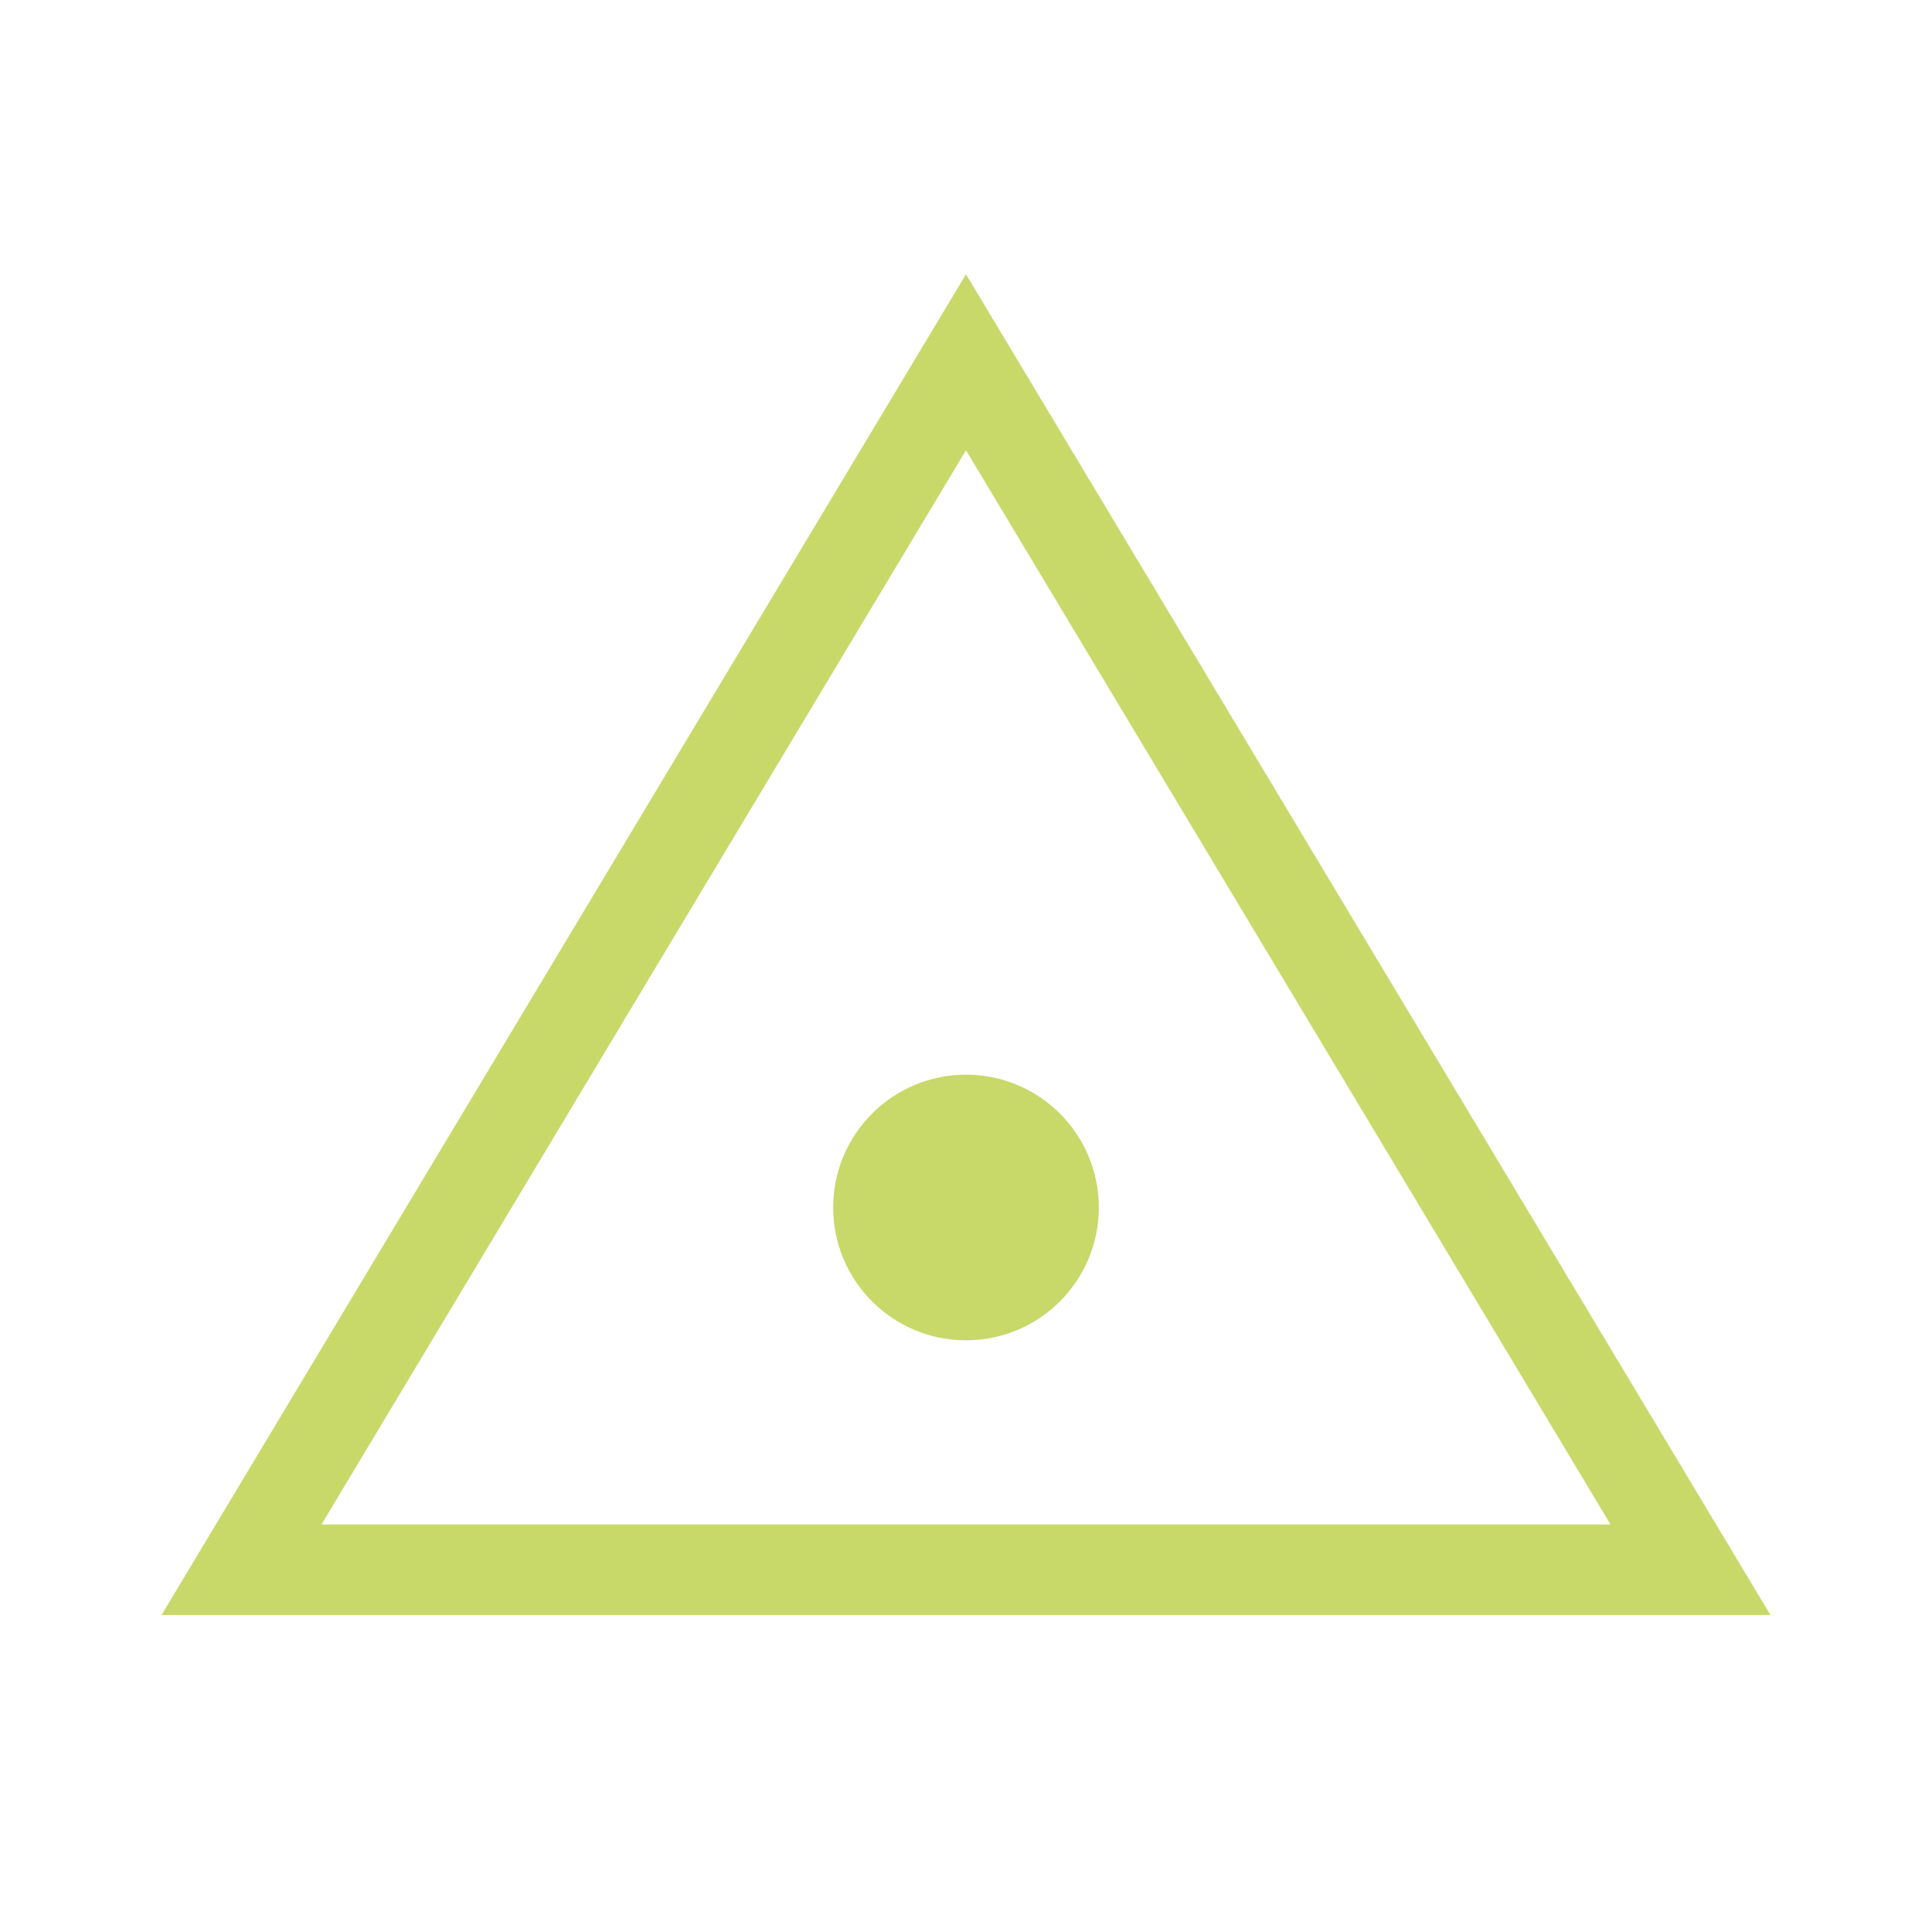
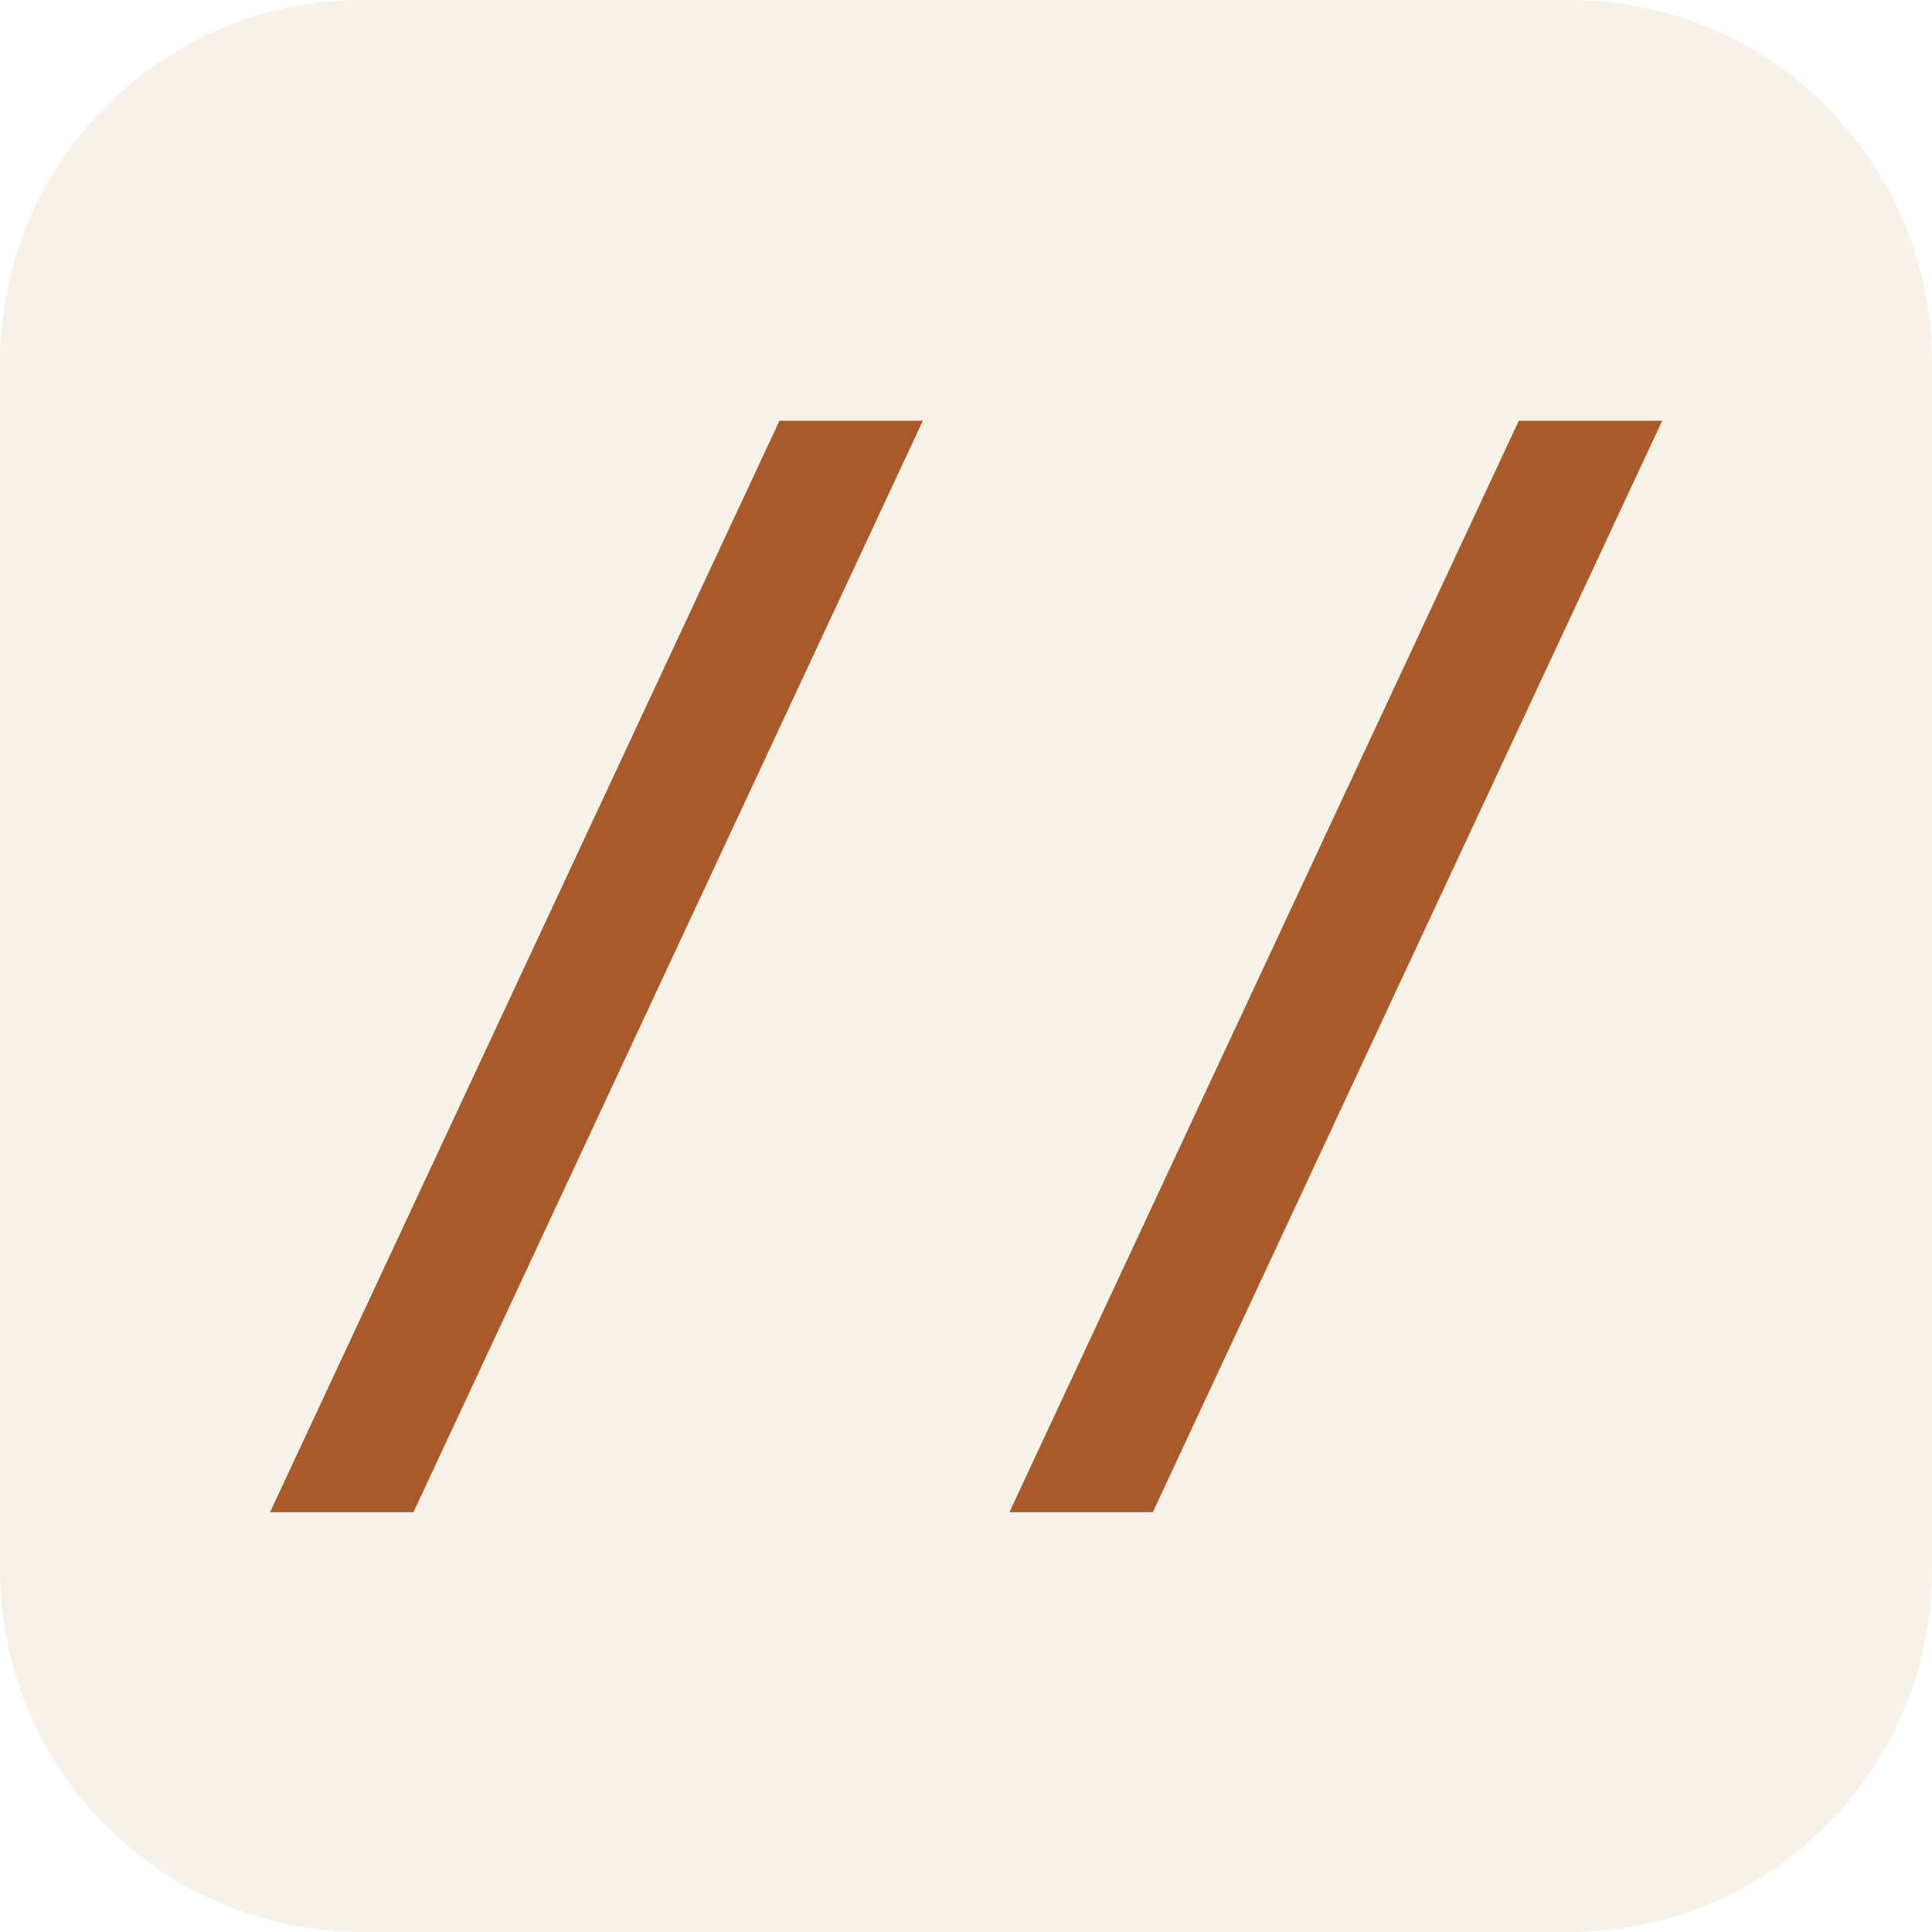
<svg xmlns="http://www.w3.org/2000/svg" viewBox="0 0 32 32">
-   <path d="M4 26 L16 6 L28 26 Z" fill="none" stroke="#c8d96a" stroke-width="1.5" />
-   <circle cx="16" cy="20" r="2.2" fill="#c8d96a" />
+   <rect width="32" height="32" rx="6" fill="#f6f2e8" />
+   <text x="16" y="23" text-anchor="middle" font-family="ui-monospace, 'JetBrains Mono', SFMono-Regular, Menlo, monospace" font-size="22" font-weight="700" letter-spacing="-1" fill="#a85a2a">//</text>
</svg>
